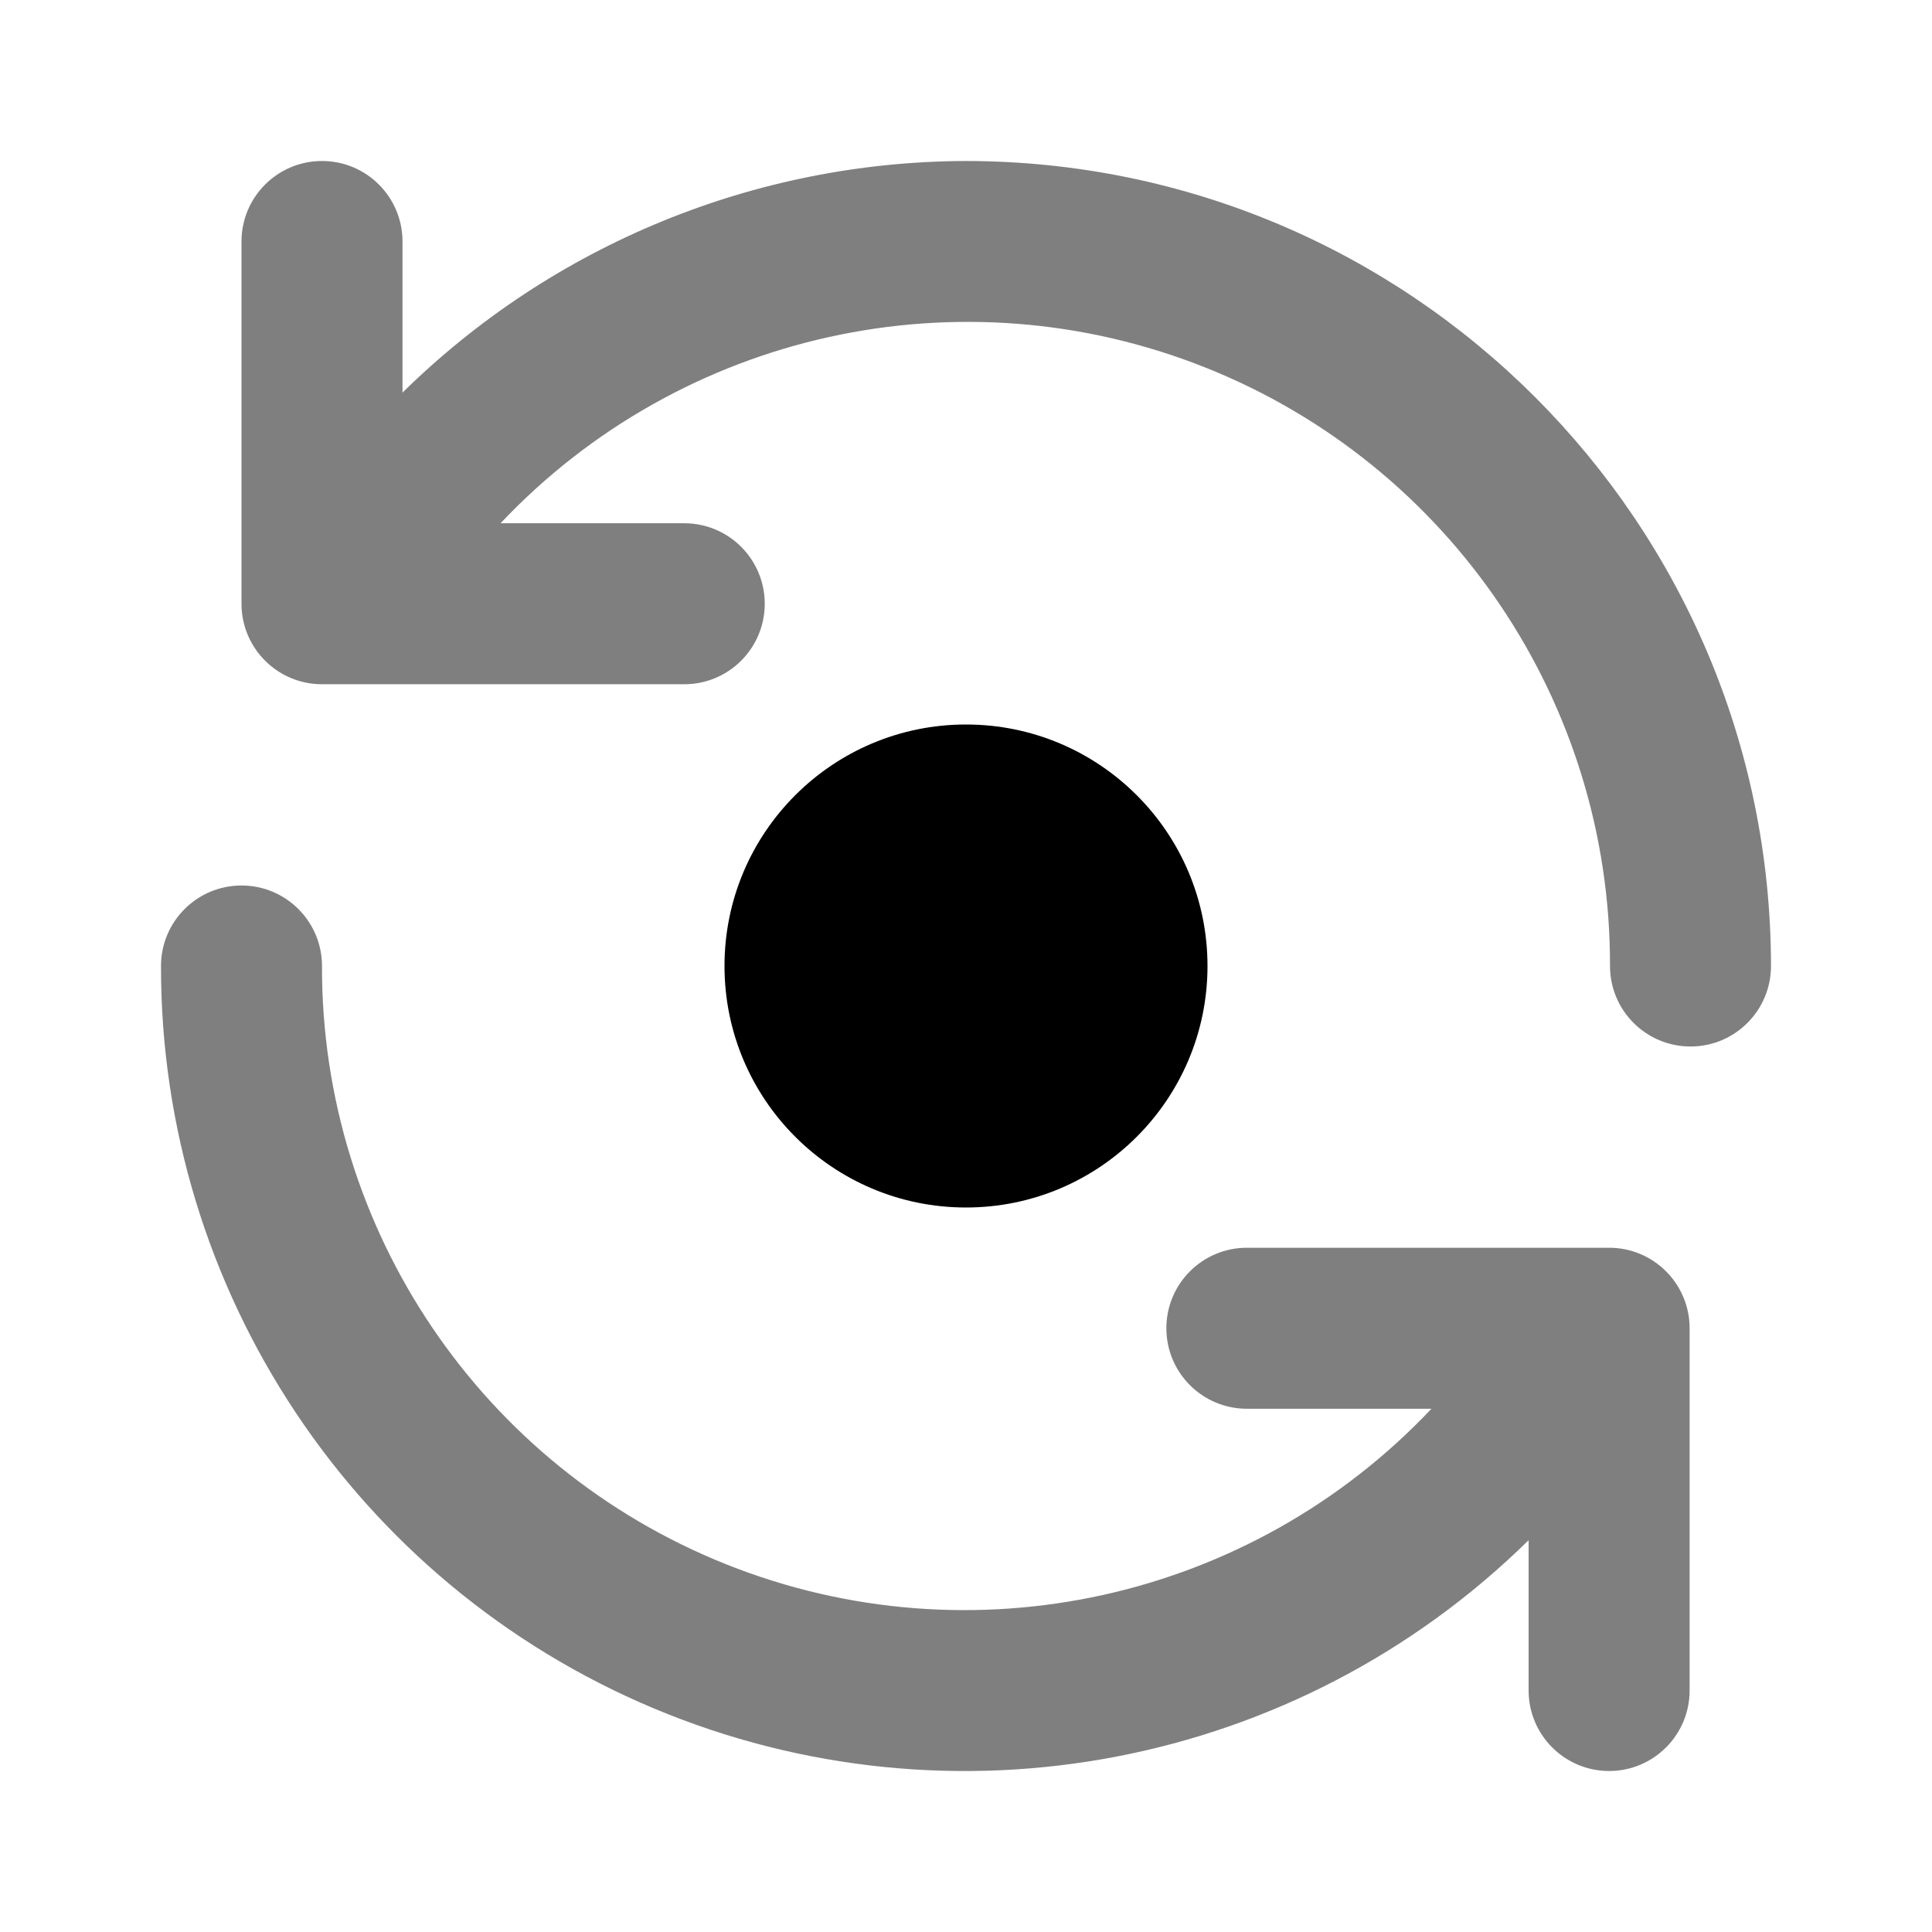
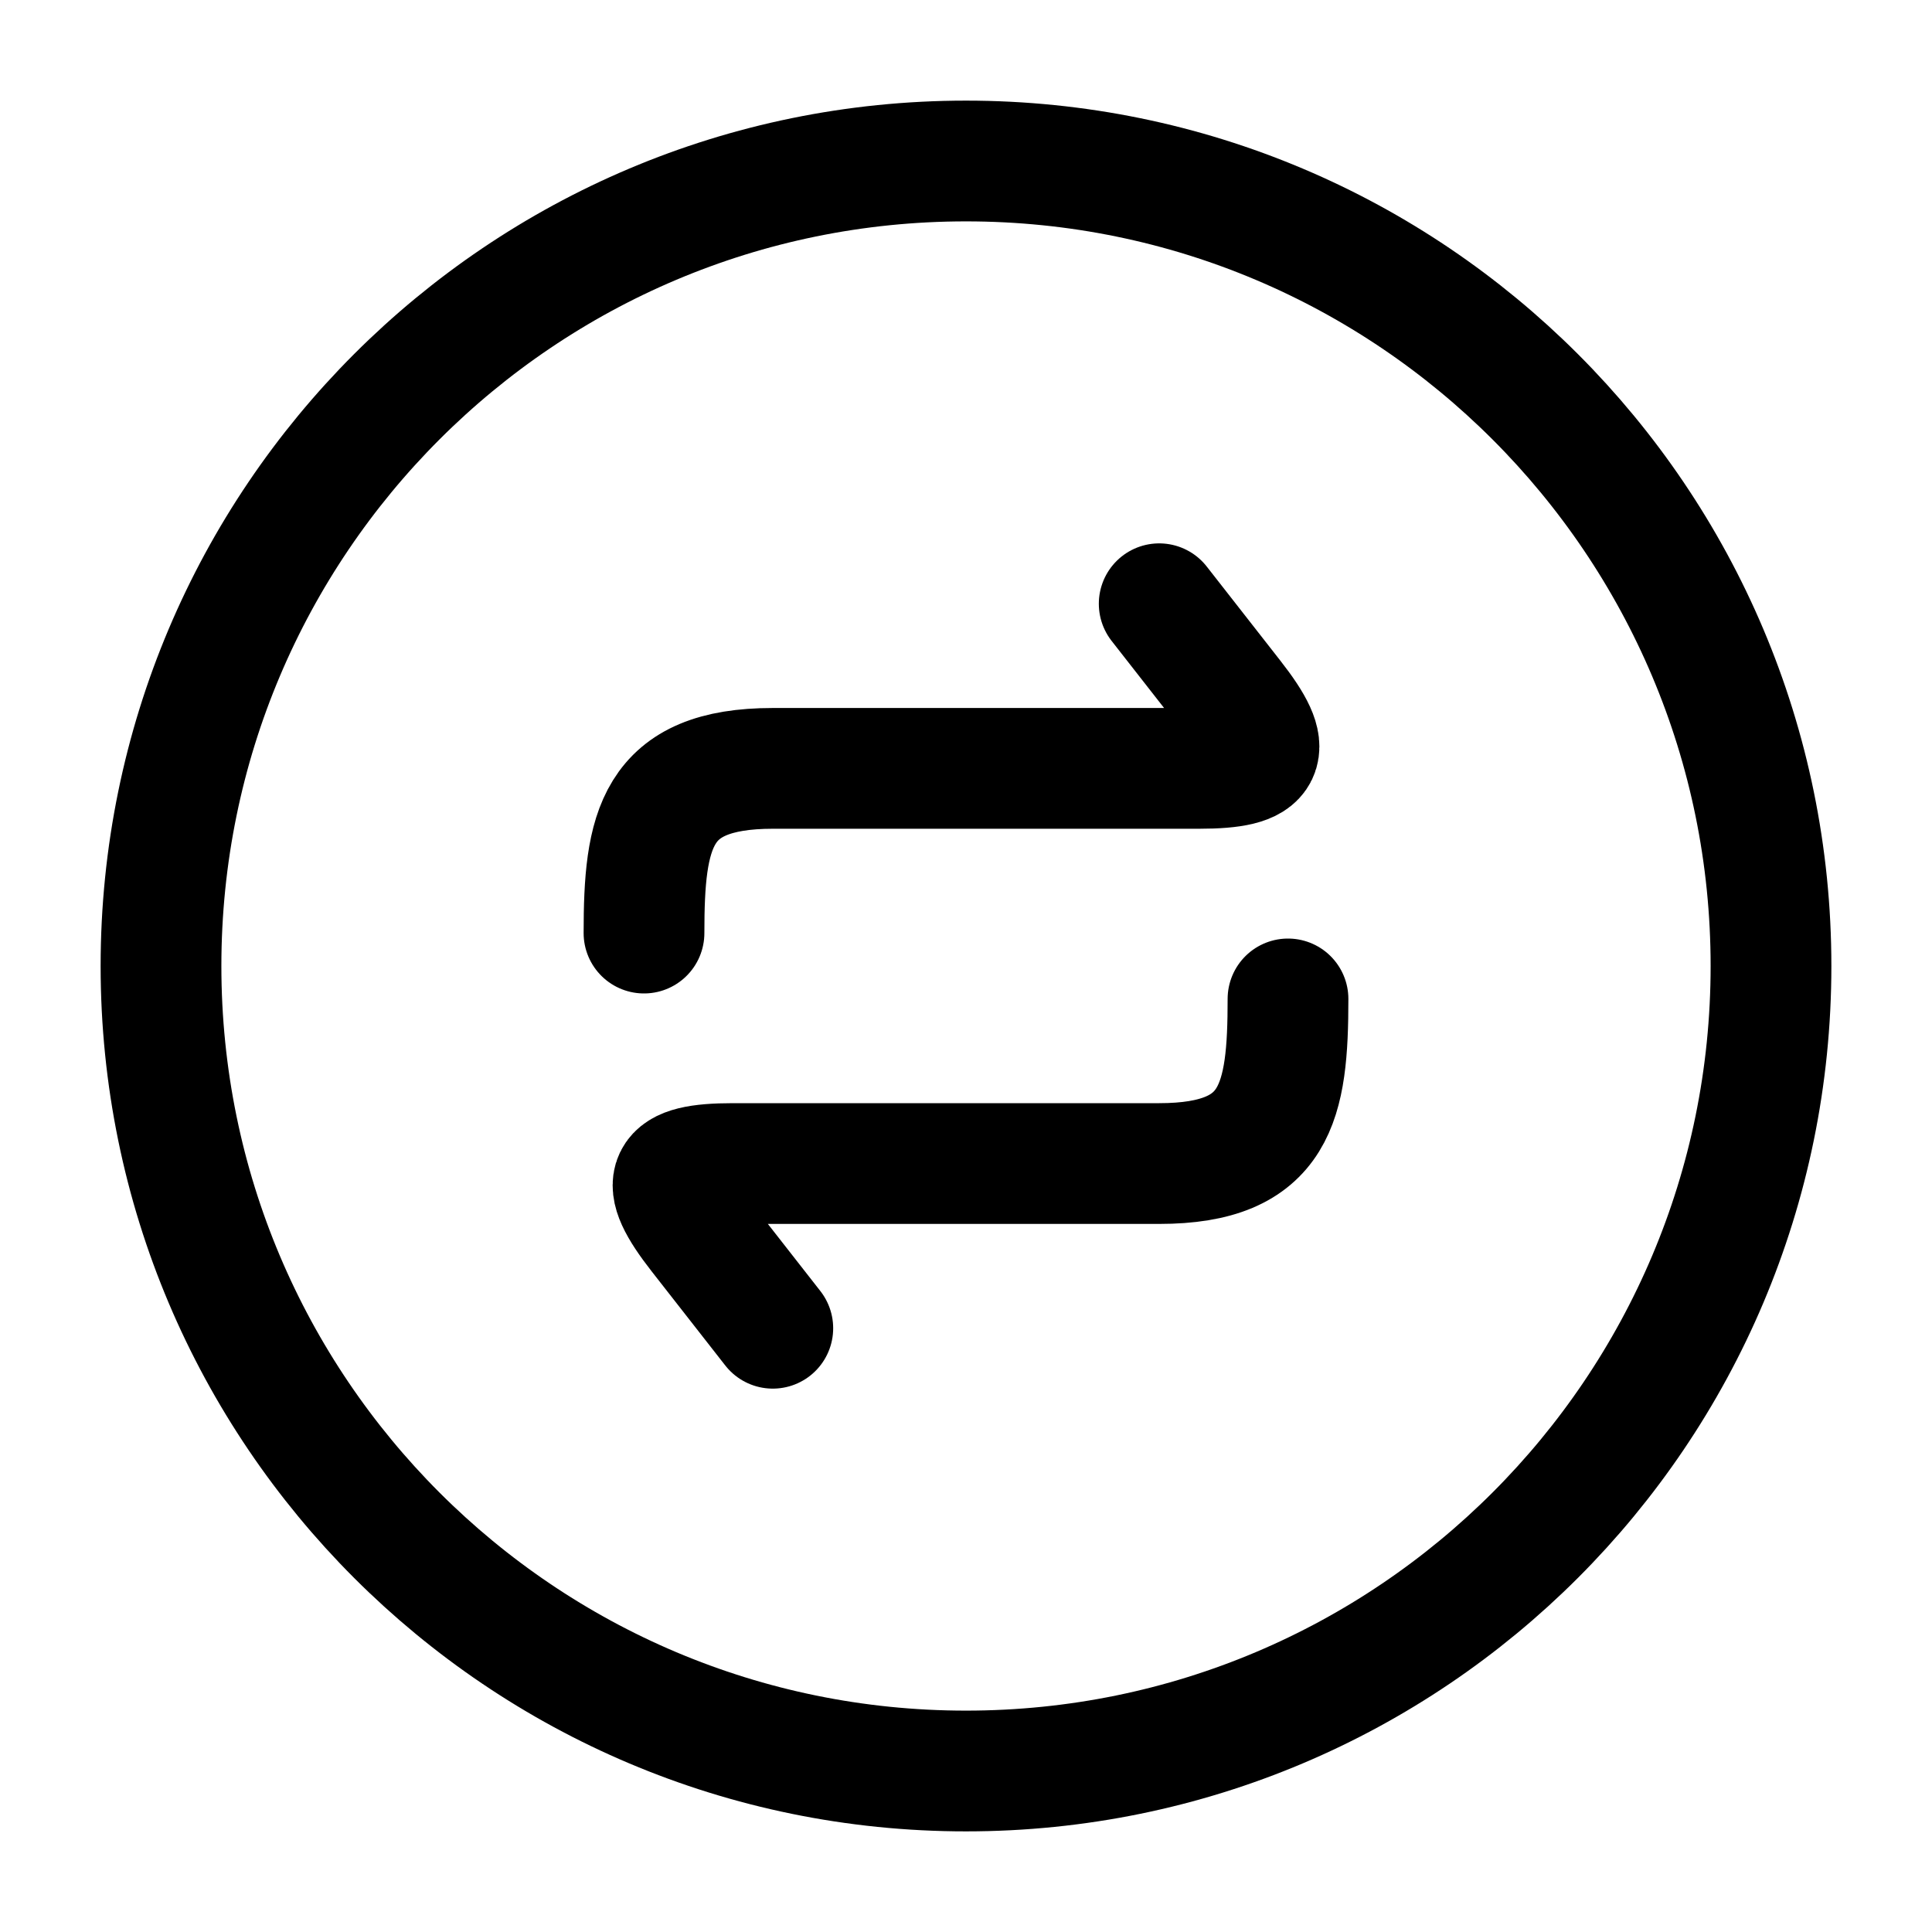
<svg xmlns="http://www.w3.org/2000/svg" width="32" height="32" viewBox="0 0 24 24">
-   <circle cx="12" cy="12" r="3" fill="currentColor" />
-   <path fill="currentColor" d="M12 2a10.02 10.02 0 0 0-7 2.877V3a1 1 0 1 0-2 0v4.5a1 1 0 0 0 1 1h4.5a1 1 0 0 0 0-2H6.218A7.98 7.98 0 0 1 20 12a1 1 0 0 0 2 0A10.01 10.01 0 0 0 12 2m7.989 13.5h-4.5a1 1 0 0 0 0 2h2.293A7.98 7.98 0 0 1 4 12a1 1 0 0 0-2 0a9.986 9.986 0 0 0 16.989 7.133V21a1 1 0 0 0 2 0v-4.5a1 1 0 0 0-1-1" opacity=".5" />
+   <g fill="none" stroke="currentColor" stroke-linecap="round" stroke-linejoin="round" stroke-width="1.5" color="currentColor">
+     <circle cx="12" cy="12" r="10" />
+     <path d="m14.4 7.5l.915 1.17c.527.673.43.875-.418.875H9.6c-1.462 0-1.6.768-1.6 2.046M9.6 16.5l-.915-1.17c-.526-.673-.43-.876.418-.876H14.4c1.461 0 1.6-.767 1.6-2.045" />
+   </g>
</svg>
